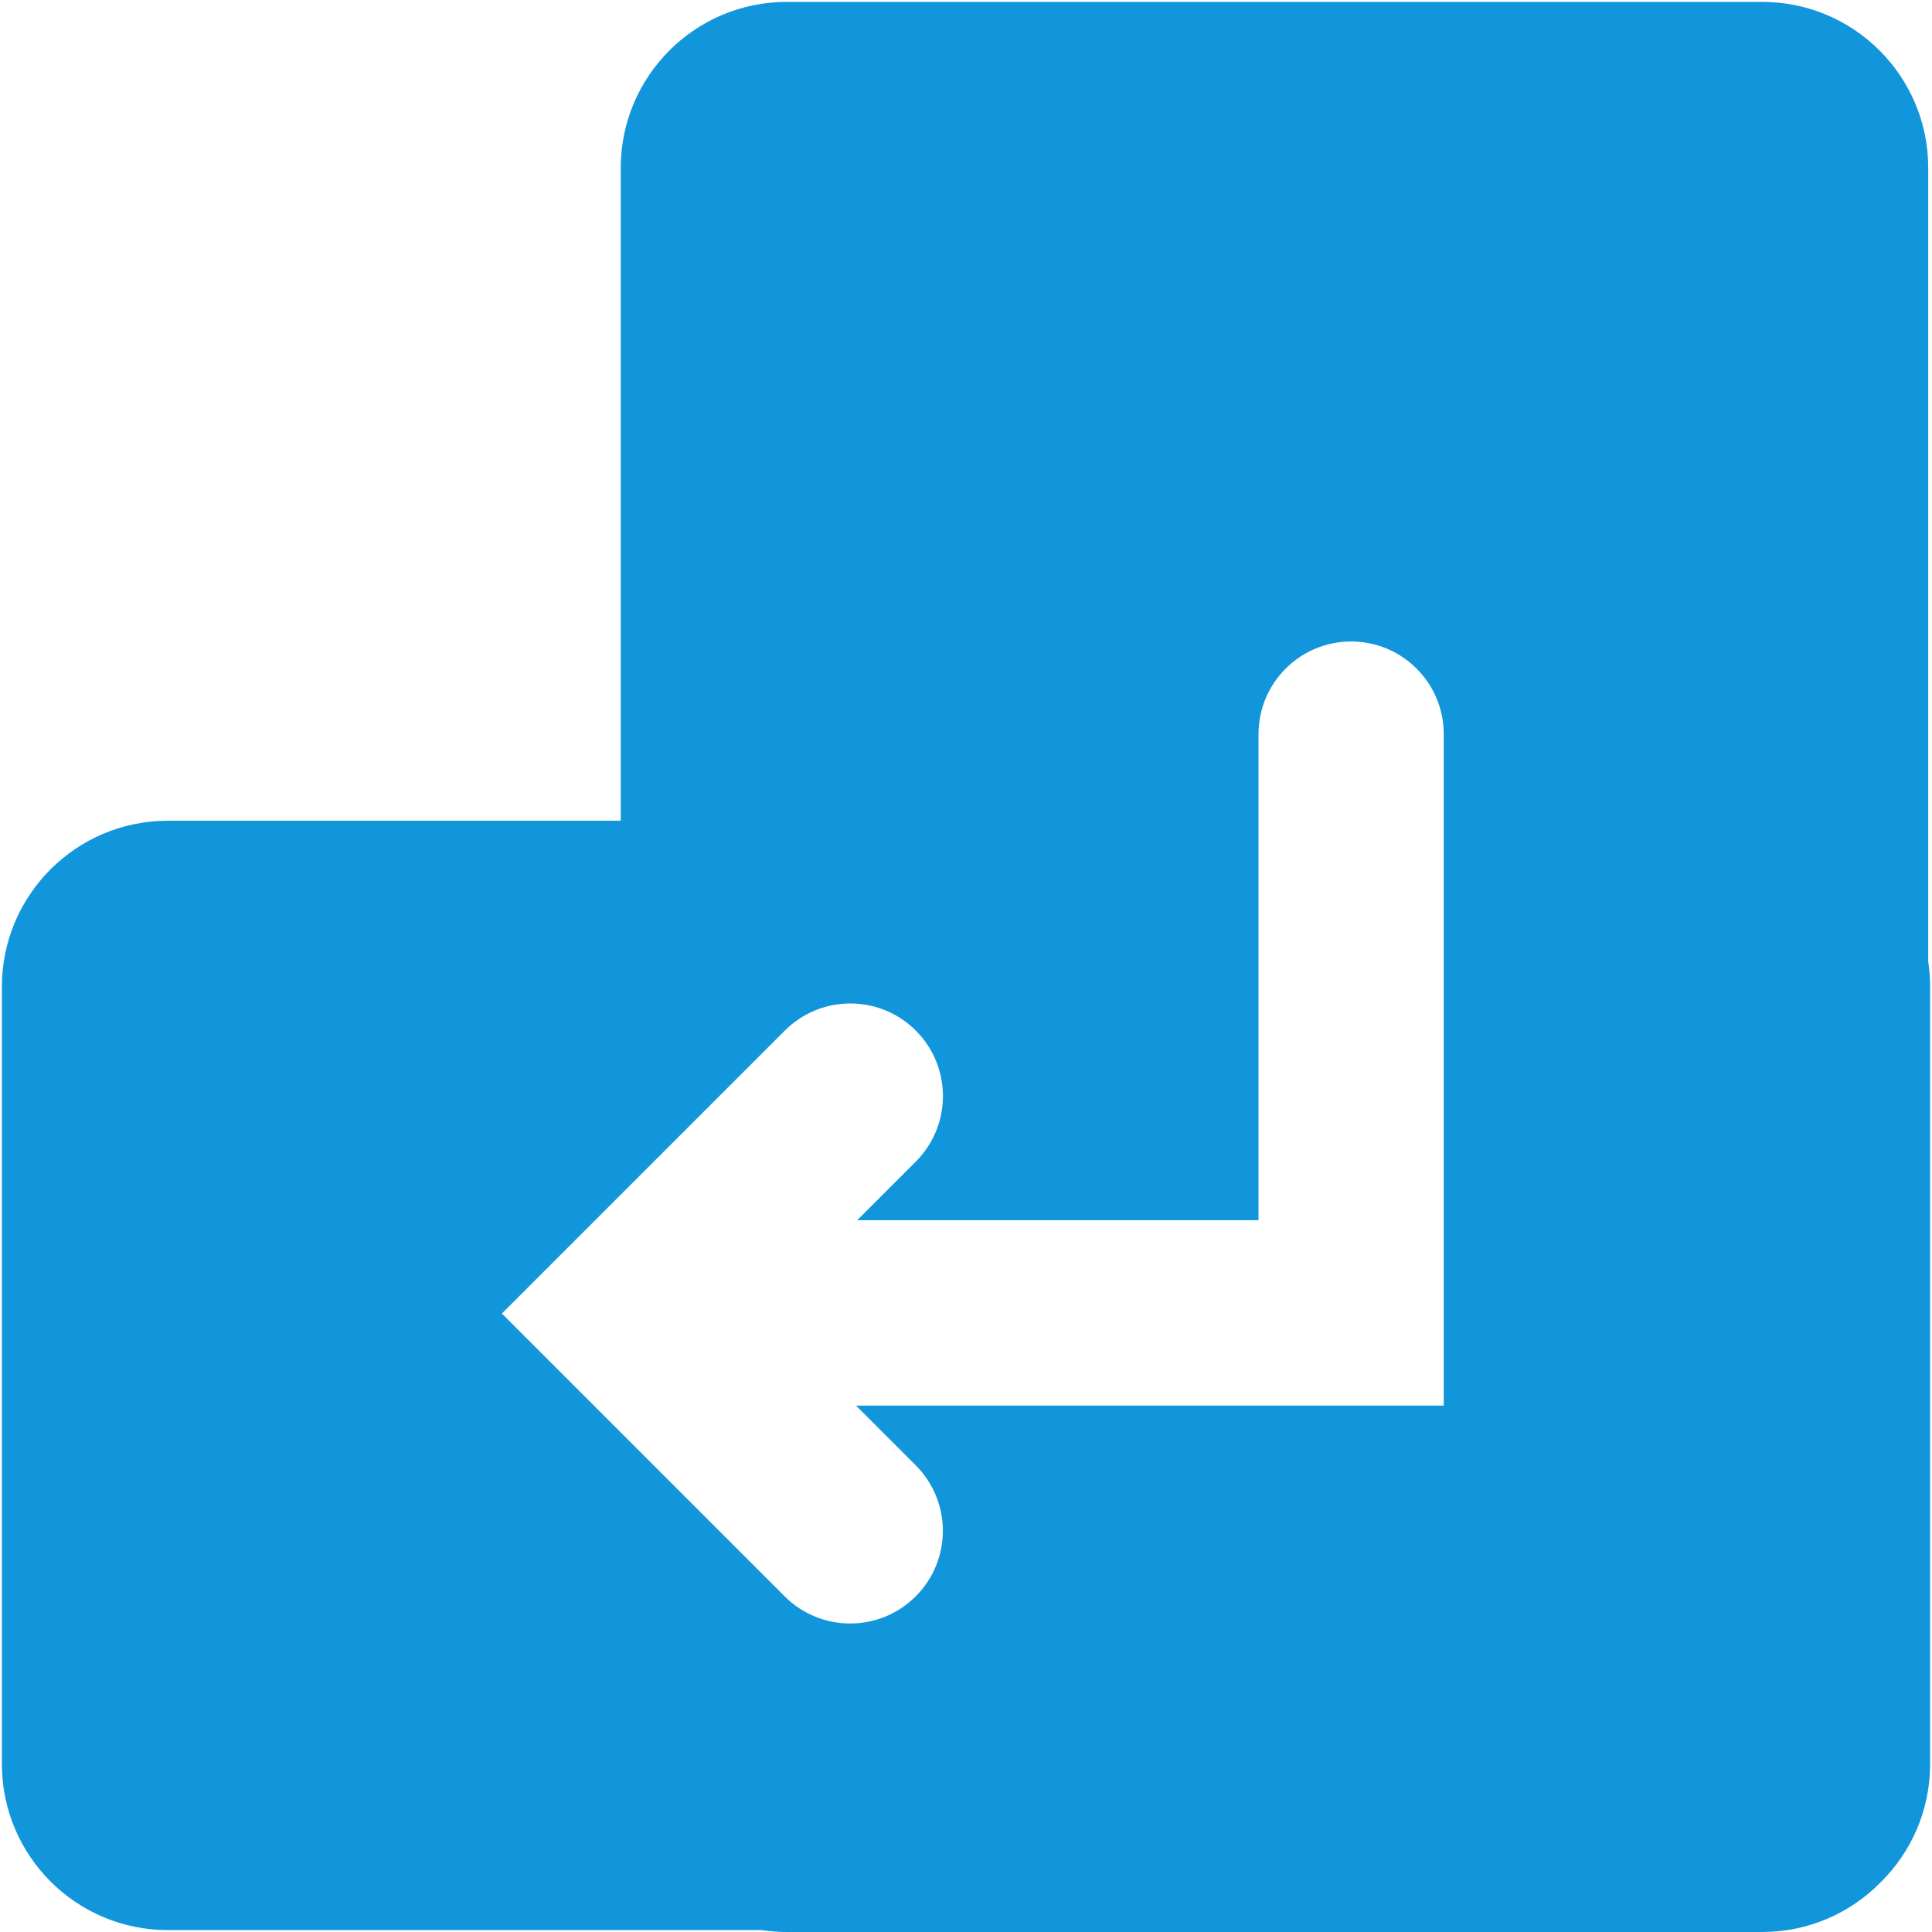
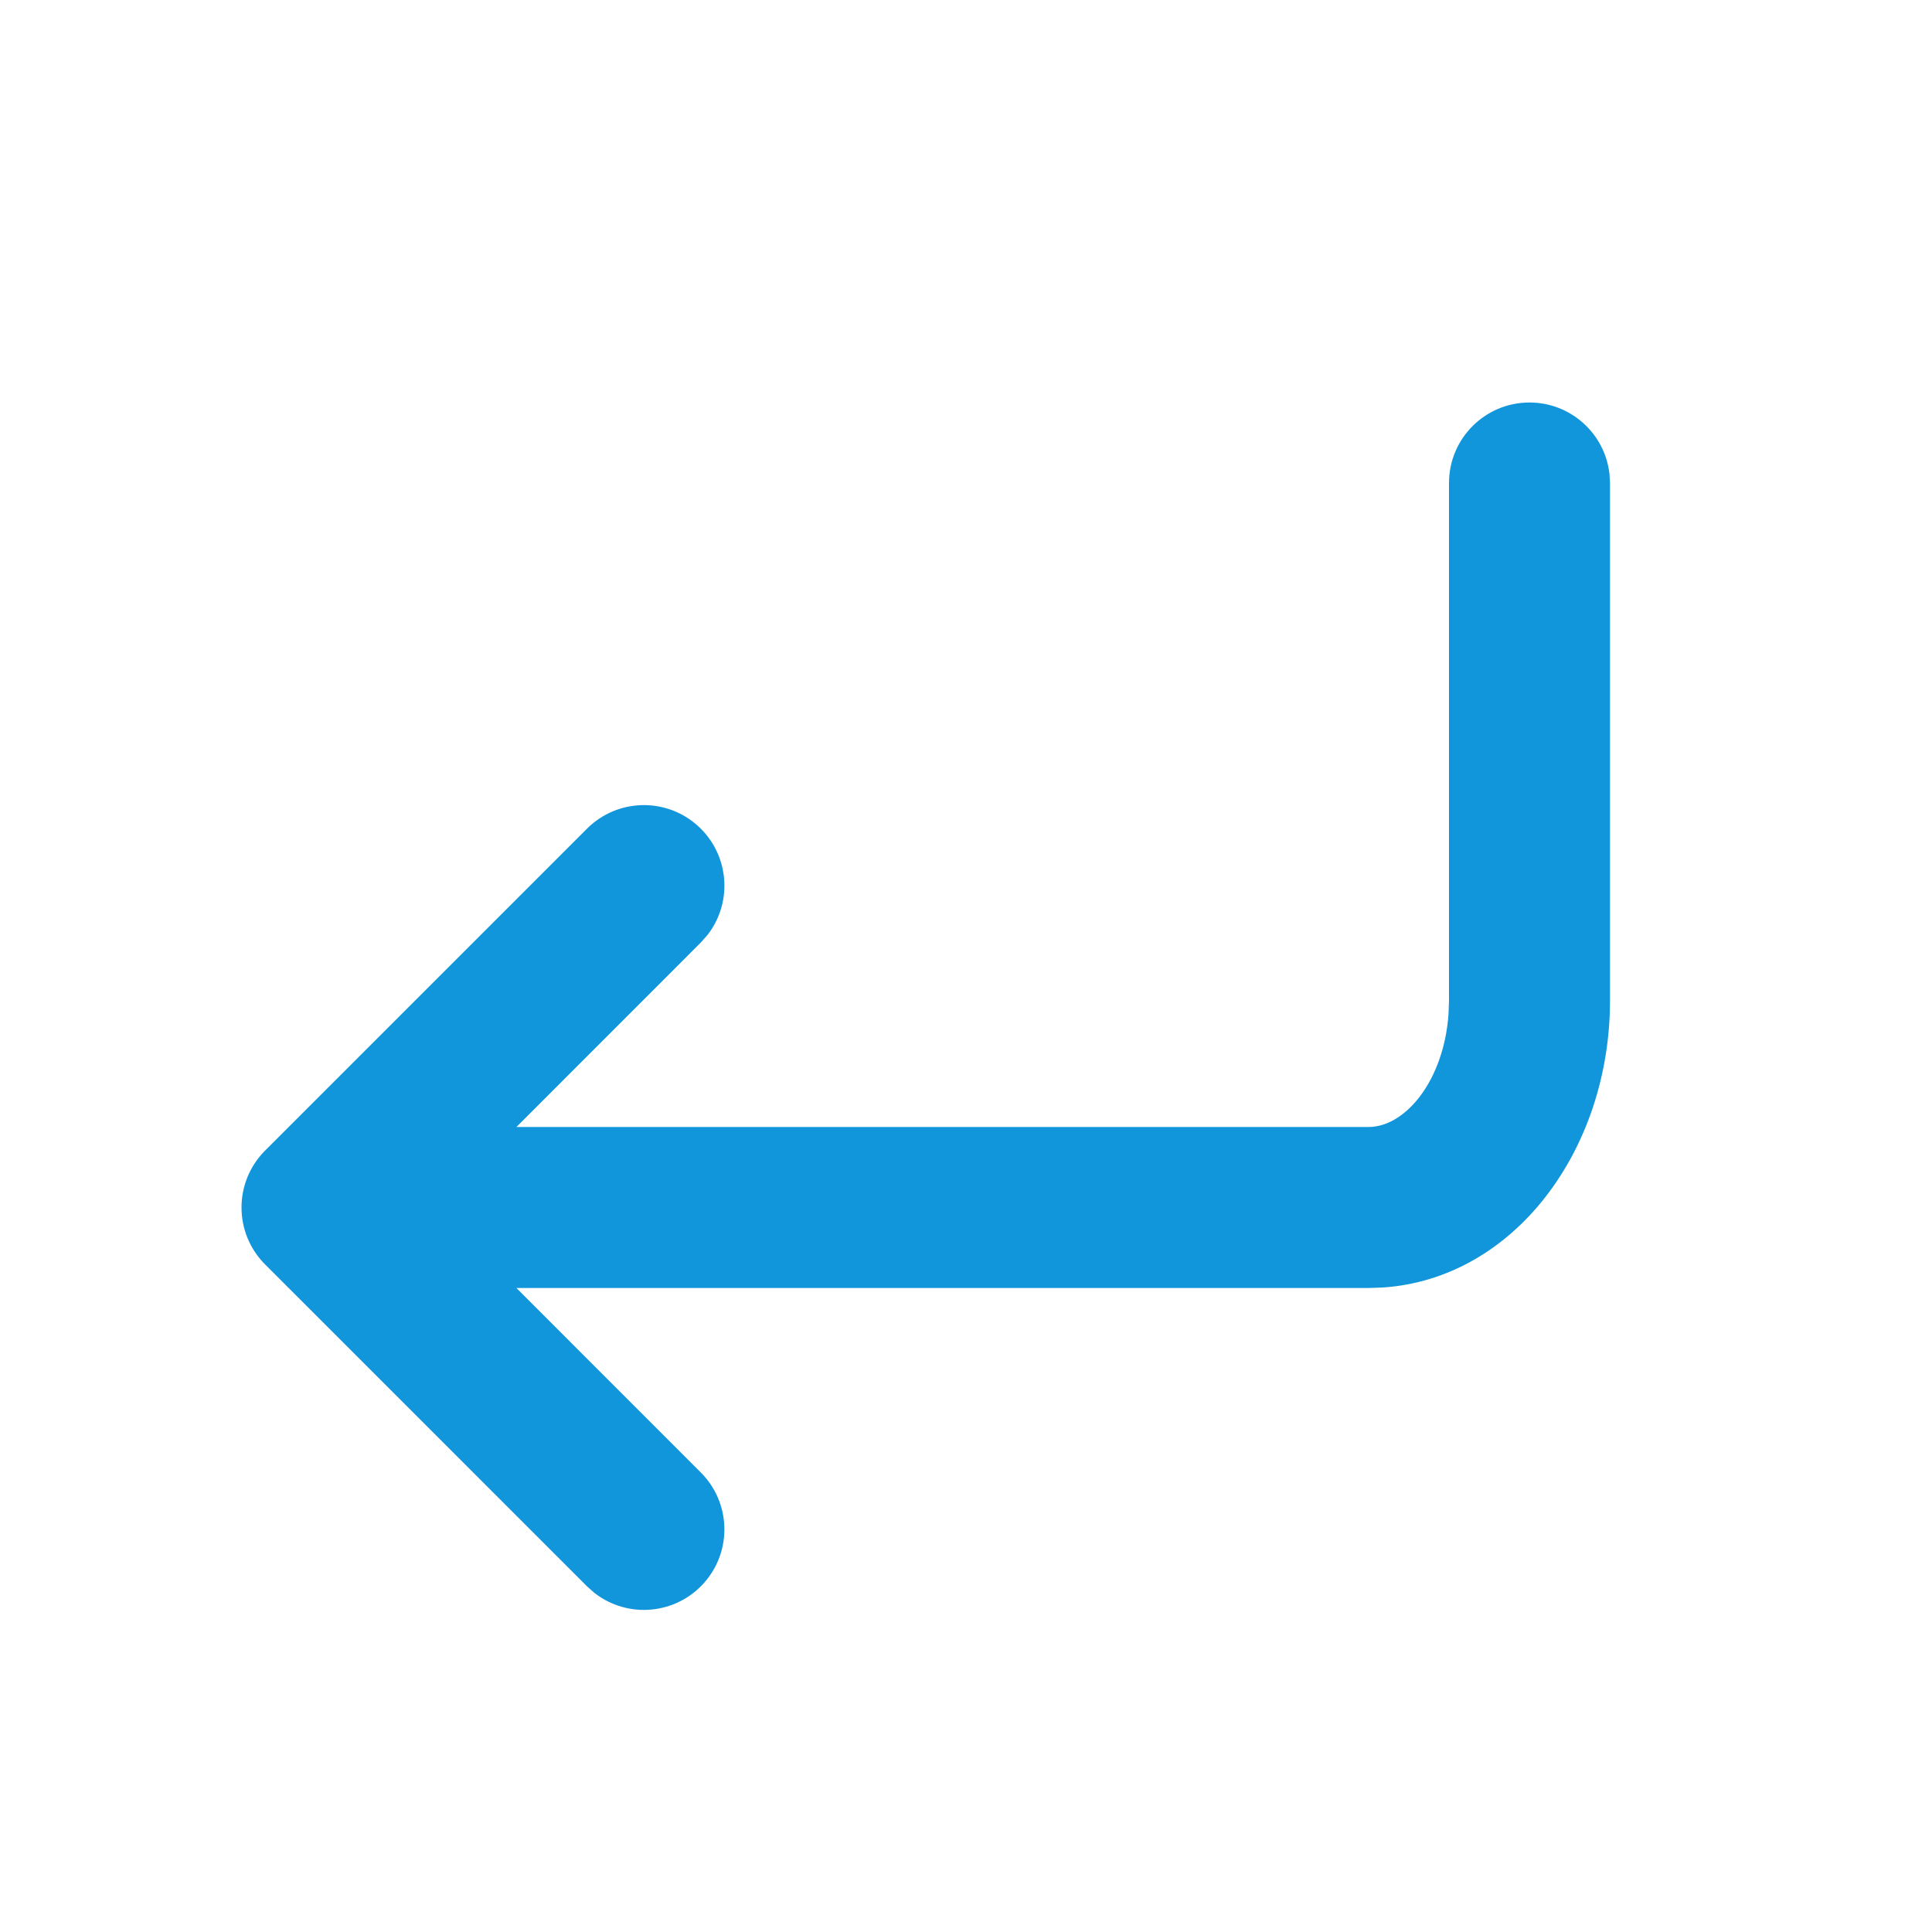
- <svg xmlns="http://www.w3.org/2000/svg" t="1691326742579" class="icon" viewBox="0 0 1024 1024" version="1.1" p-id="3270" width="32" height="32">
-   <path d="M417 1c-48.602 0-88 39.399-88 88v346H89c-48.6 0-88 39.399-88 88v412c0 48.6 39.4 88 88 88h314.69c4.341 0.658 8.786 1 13.31 1h517c24.555 0 46.761-10.057 62.724-26.277C1012.943 981.761 1023 959.555 1023 935V523c0-4.524-0.341-8.968-1-13.31V89c0-48.601-39.398-88-88-88H417z m250.036 645.739V389.131c0-27.134 21.977-49.131 49.087-49.131 27.11 0 49.088 21.997 49.088 49.131V745H453.699l31.657 31.657c19.174 19.173 19.167 50.263-0.012 69.441-19.178 19.179-50.268 19.185-69.441 0.013L266 696.207l149.956-149.955c19.179-19.179 50.269-19.185 69.441-0.013 19.172 19.173 19.167 50.263-0.012 69.441l-31.059 31.059h212.71z" fill="#1296db" p-id="3271" data-spm-anchor-id="a313x.search_index.0.i1.19633a810IEg9T" class="selected" />
+ <svg xmlns="http://www.w3.org/2000/svg" t="1691327034443" class="icon" viewBox="0 0 1024 1024" version="1.1" p-id="4170" width="32" height="32">
+   <path d="M810.667 213.333a42.667 42.667 0 0 1 42.368 37.675L853.333 256v274.304c0 79.275-50.944 147.499-120.491 152.107L725.333 682.667H273.707l97.792 97.835a42.667 42.667 0 0 1-56.32 63.872l-4.011-3.541-170.667-170.667a42.667 42.667 0 0 1 0-60.331l170.667-170.667a42.667 42.667 0 0 1 63.872 56.32l-3.541 4.011L273.707 597.333H725.333c19.584 0 39.936-24.619 42.411-59.861l0.256-7.168V256a42.667 42.667 0 0 1 42.667-42.667z" fill="#1296db" p-id="4171" />
</svg>
